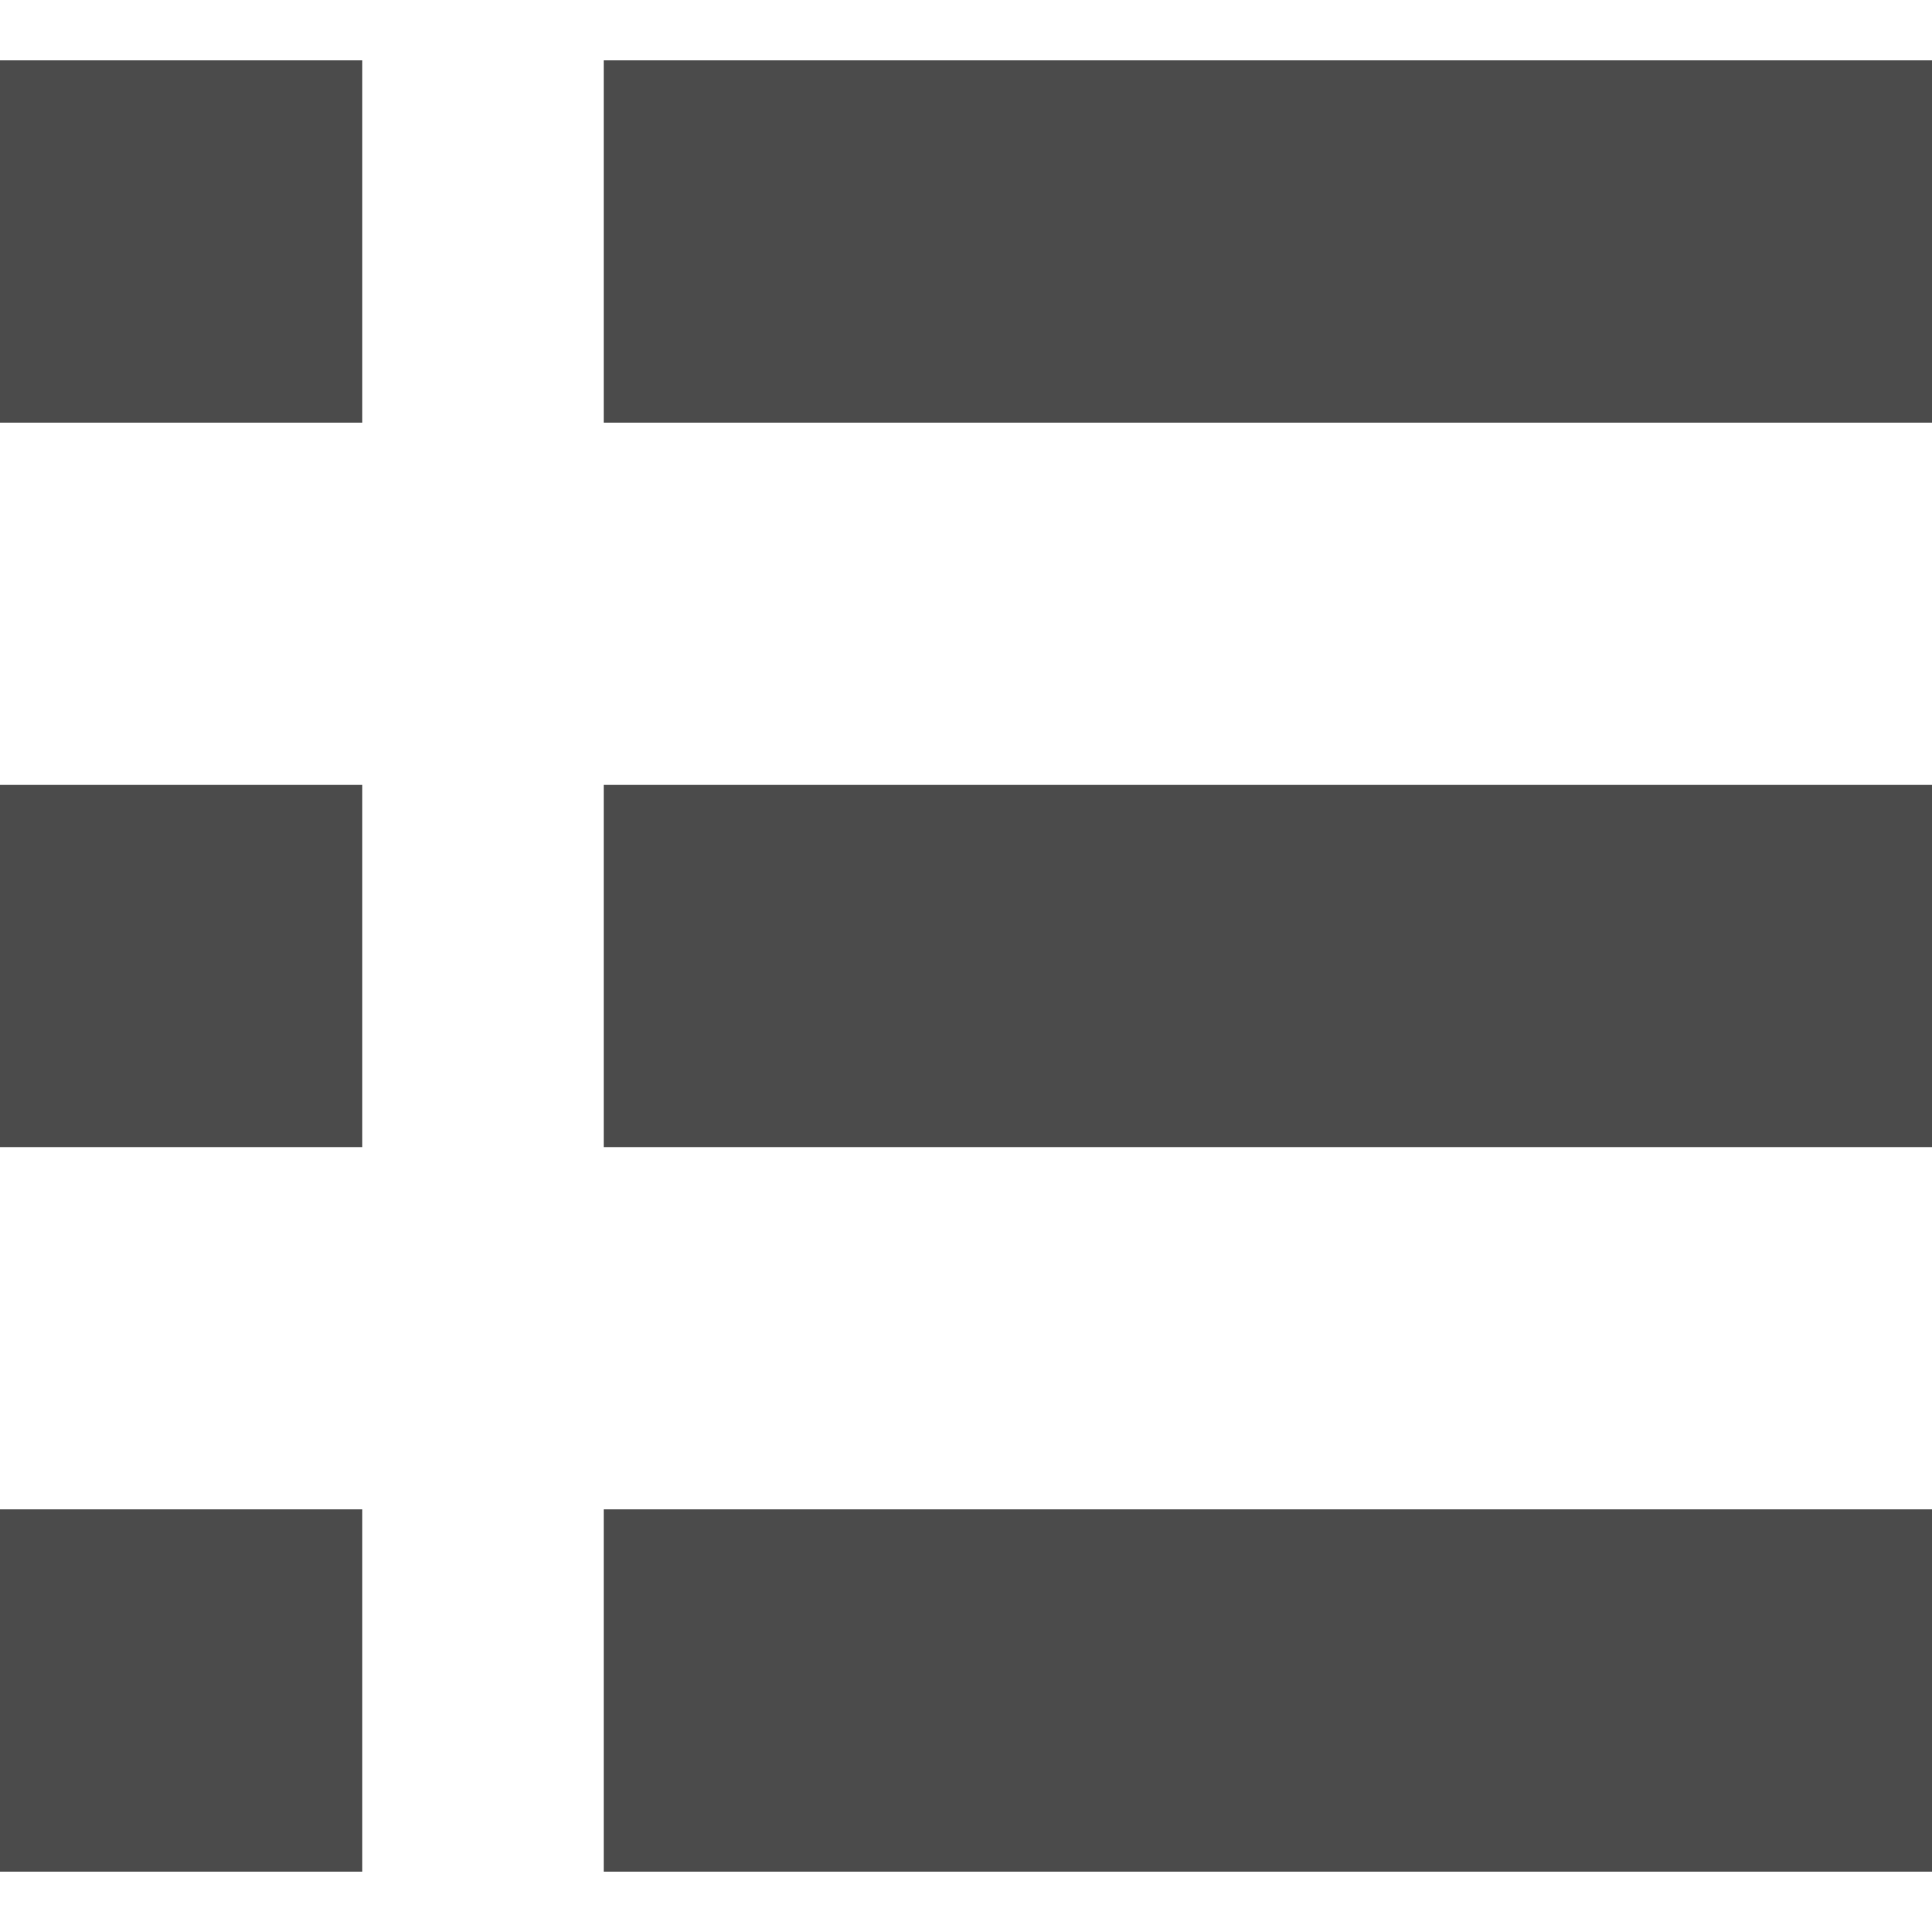
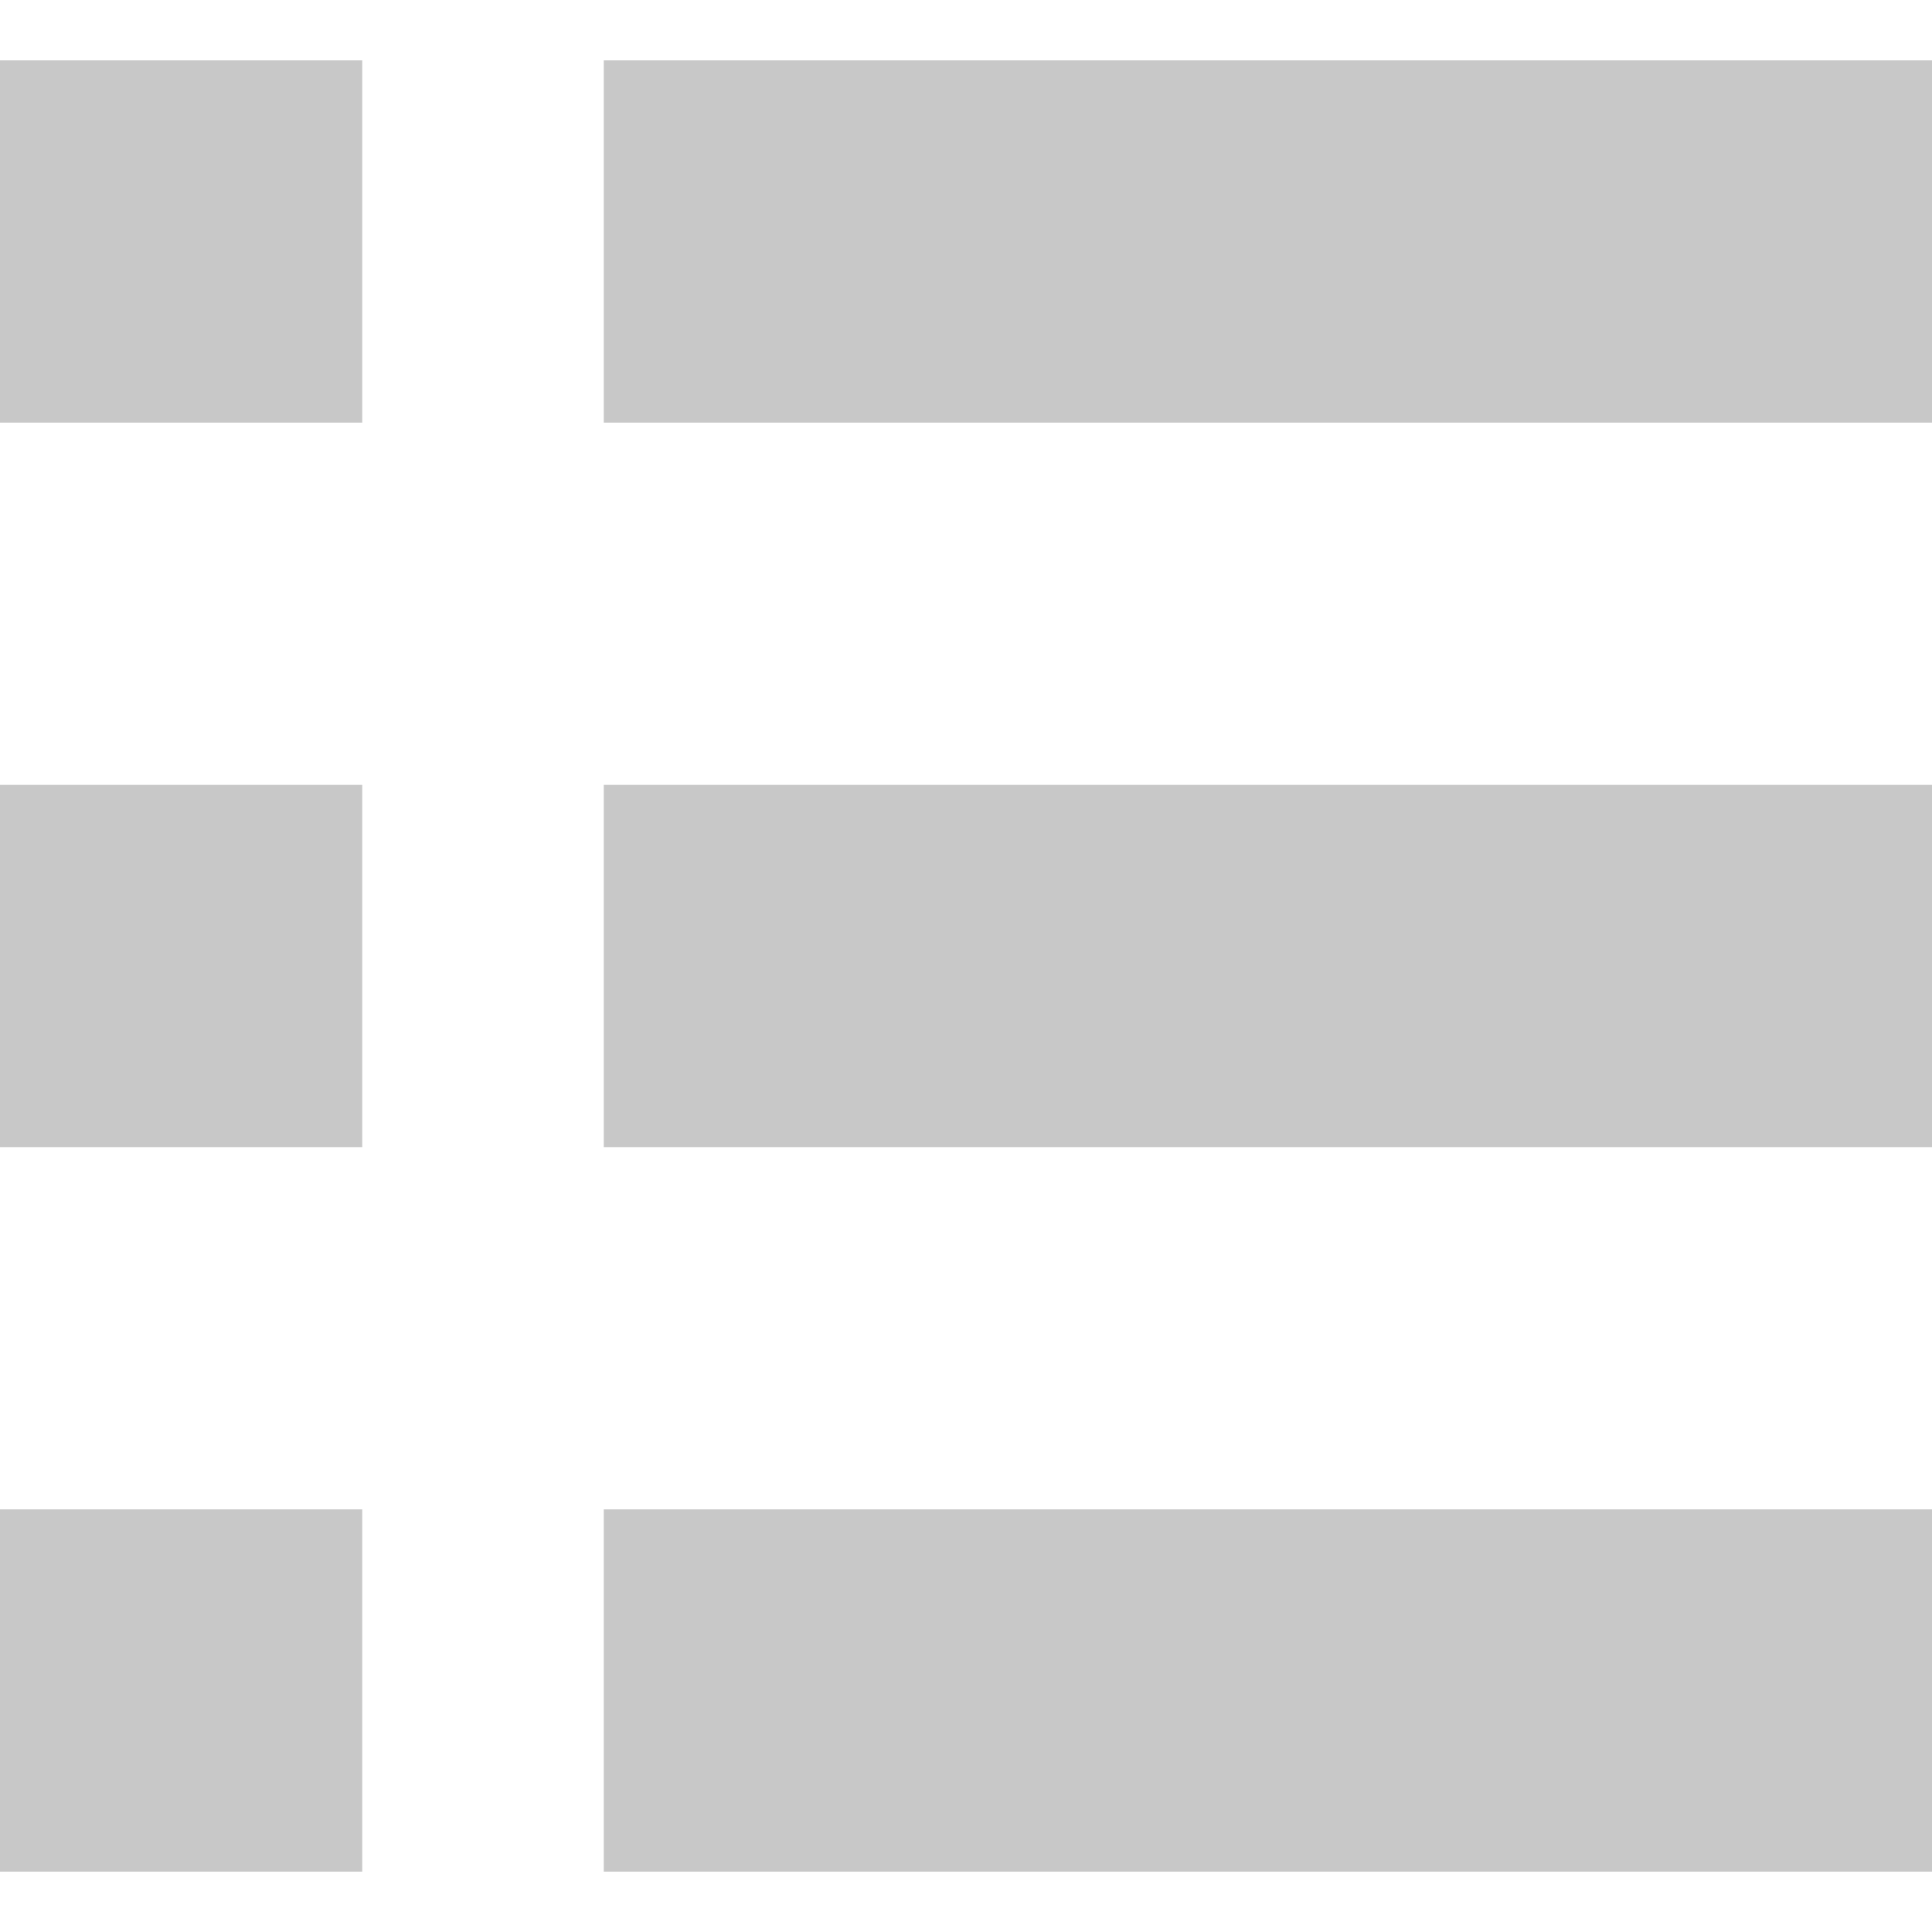
<svg xmlns="http://www.w3.org/2000/svg" version="1.1" id="_x32_" x="0px" y="0px" viewBox="0 0 512 512" style="width: 256px; height: 256px; opacity: 1;" xml:space="preserve">
  <style type="text/css">
	.st0{fill:#4B4B4B;}
</style>
  <g>
-     <rect y="16" class="st0" width="96" height="96" style="fill: rgb(75, 75, 75);" />
-     <rect x="160" y="16" class="st0" width="352" height="96" style="fill: rgb(75, 75, 75);" />
-     <rect y="208" class="st0" width="96" height="96" style="fill: rgb(75, 75, 75);" />
-     <rect x="160" y="208" class="st0" width="352" height="96" style="fill: rgb(75, 75, 75);" />
-     <rect y="400" class="st0" width="96" height="96" style="fill: rgb(75, 75, 75);" />
-     <rect x="160" y="400" class="st0" width="352" height="96" style="fill: rgb(75, 75, 75);" />
+     <rect y="16" class="st0" width="96" height="96" style="fill: rgb(200, 200, 200);" />
+     <rect x="160" y="16" class="st0" width="352" height="96" style="fill: rgb(200, 200, 200);" />
+     <rect y="208" class="st0" width="96" height="96" style="fill: rgb(200, 200, 200);" />
+     <rect x="160" y="208" class="st0" width="352" height="96" style="fill: rgb(200, 200, 200);" />
+     <rect y="400" class="st0" width="96" height="96" style="fill: rgb(200, 200, 200);" />
+     <rect x="160" y="400" class="st0" width="352" height="96" style="fill: rgb(200, 200, 200);" />
  </g>
</svg>
